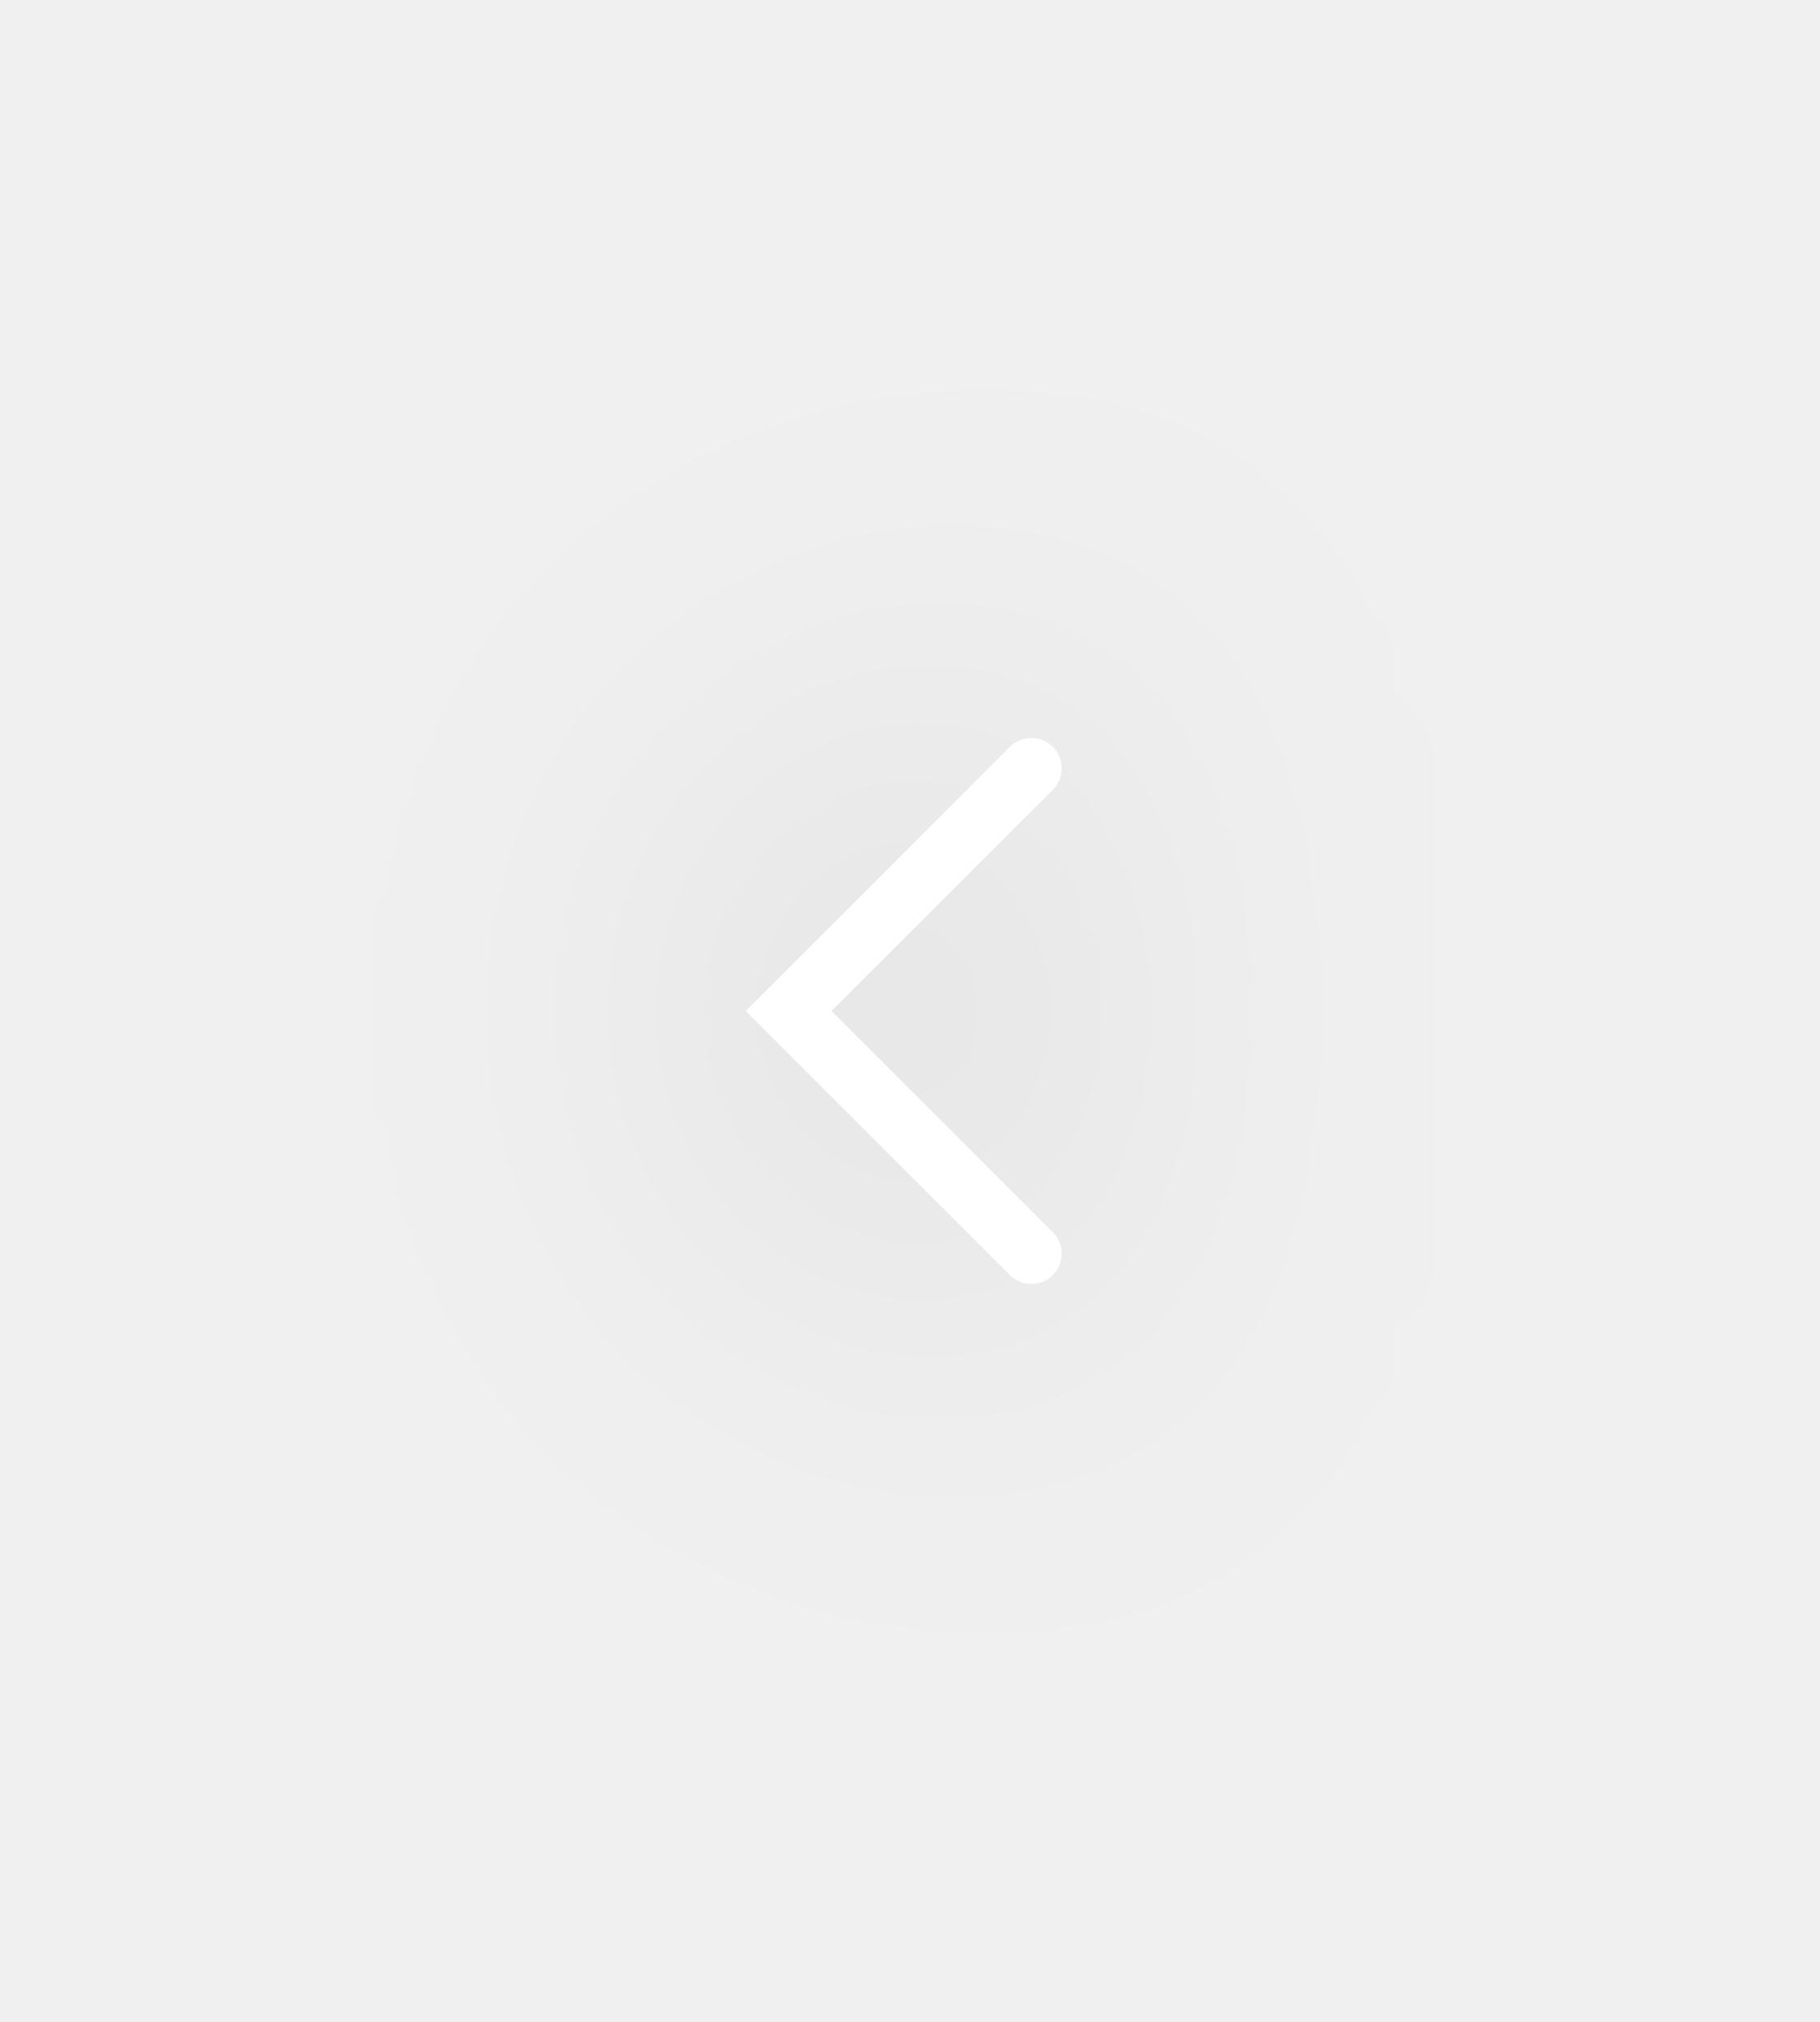
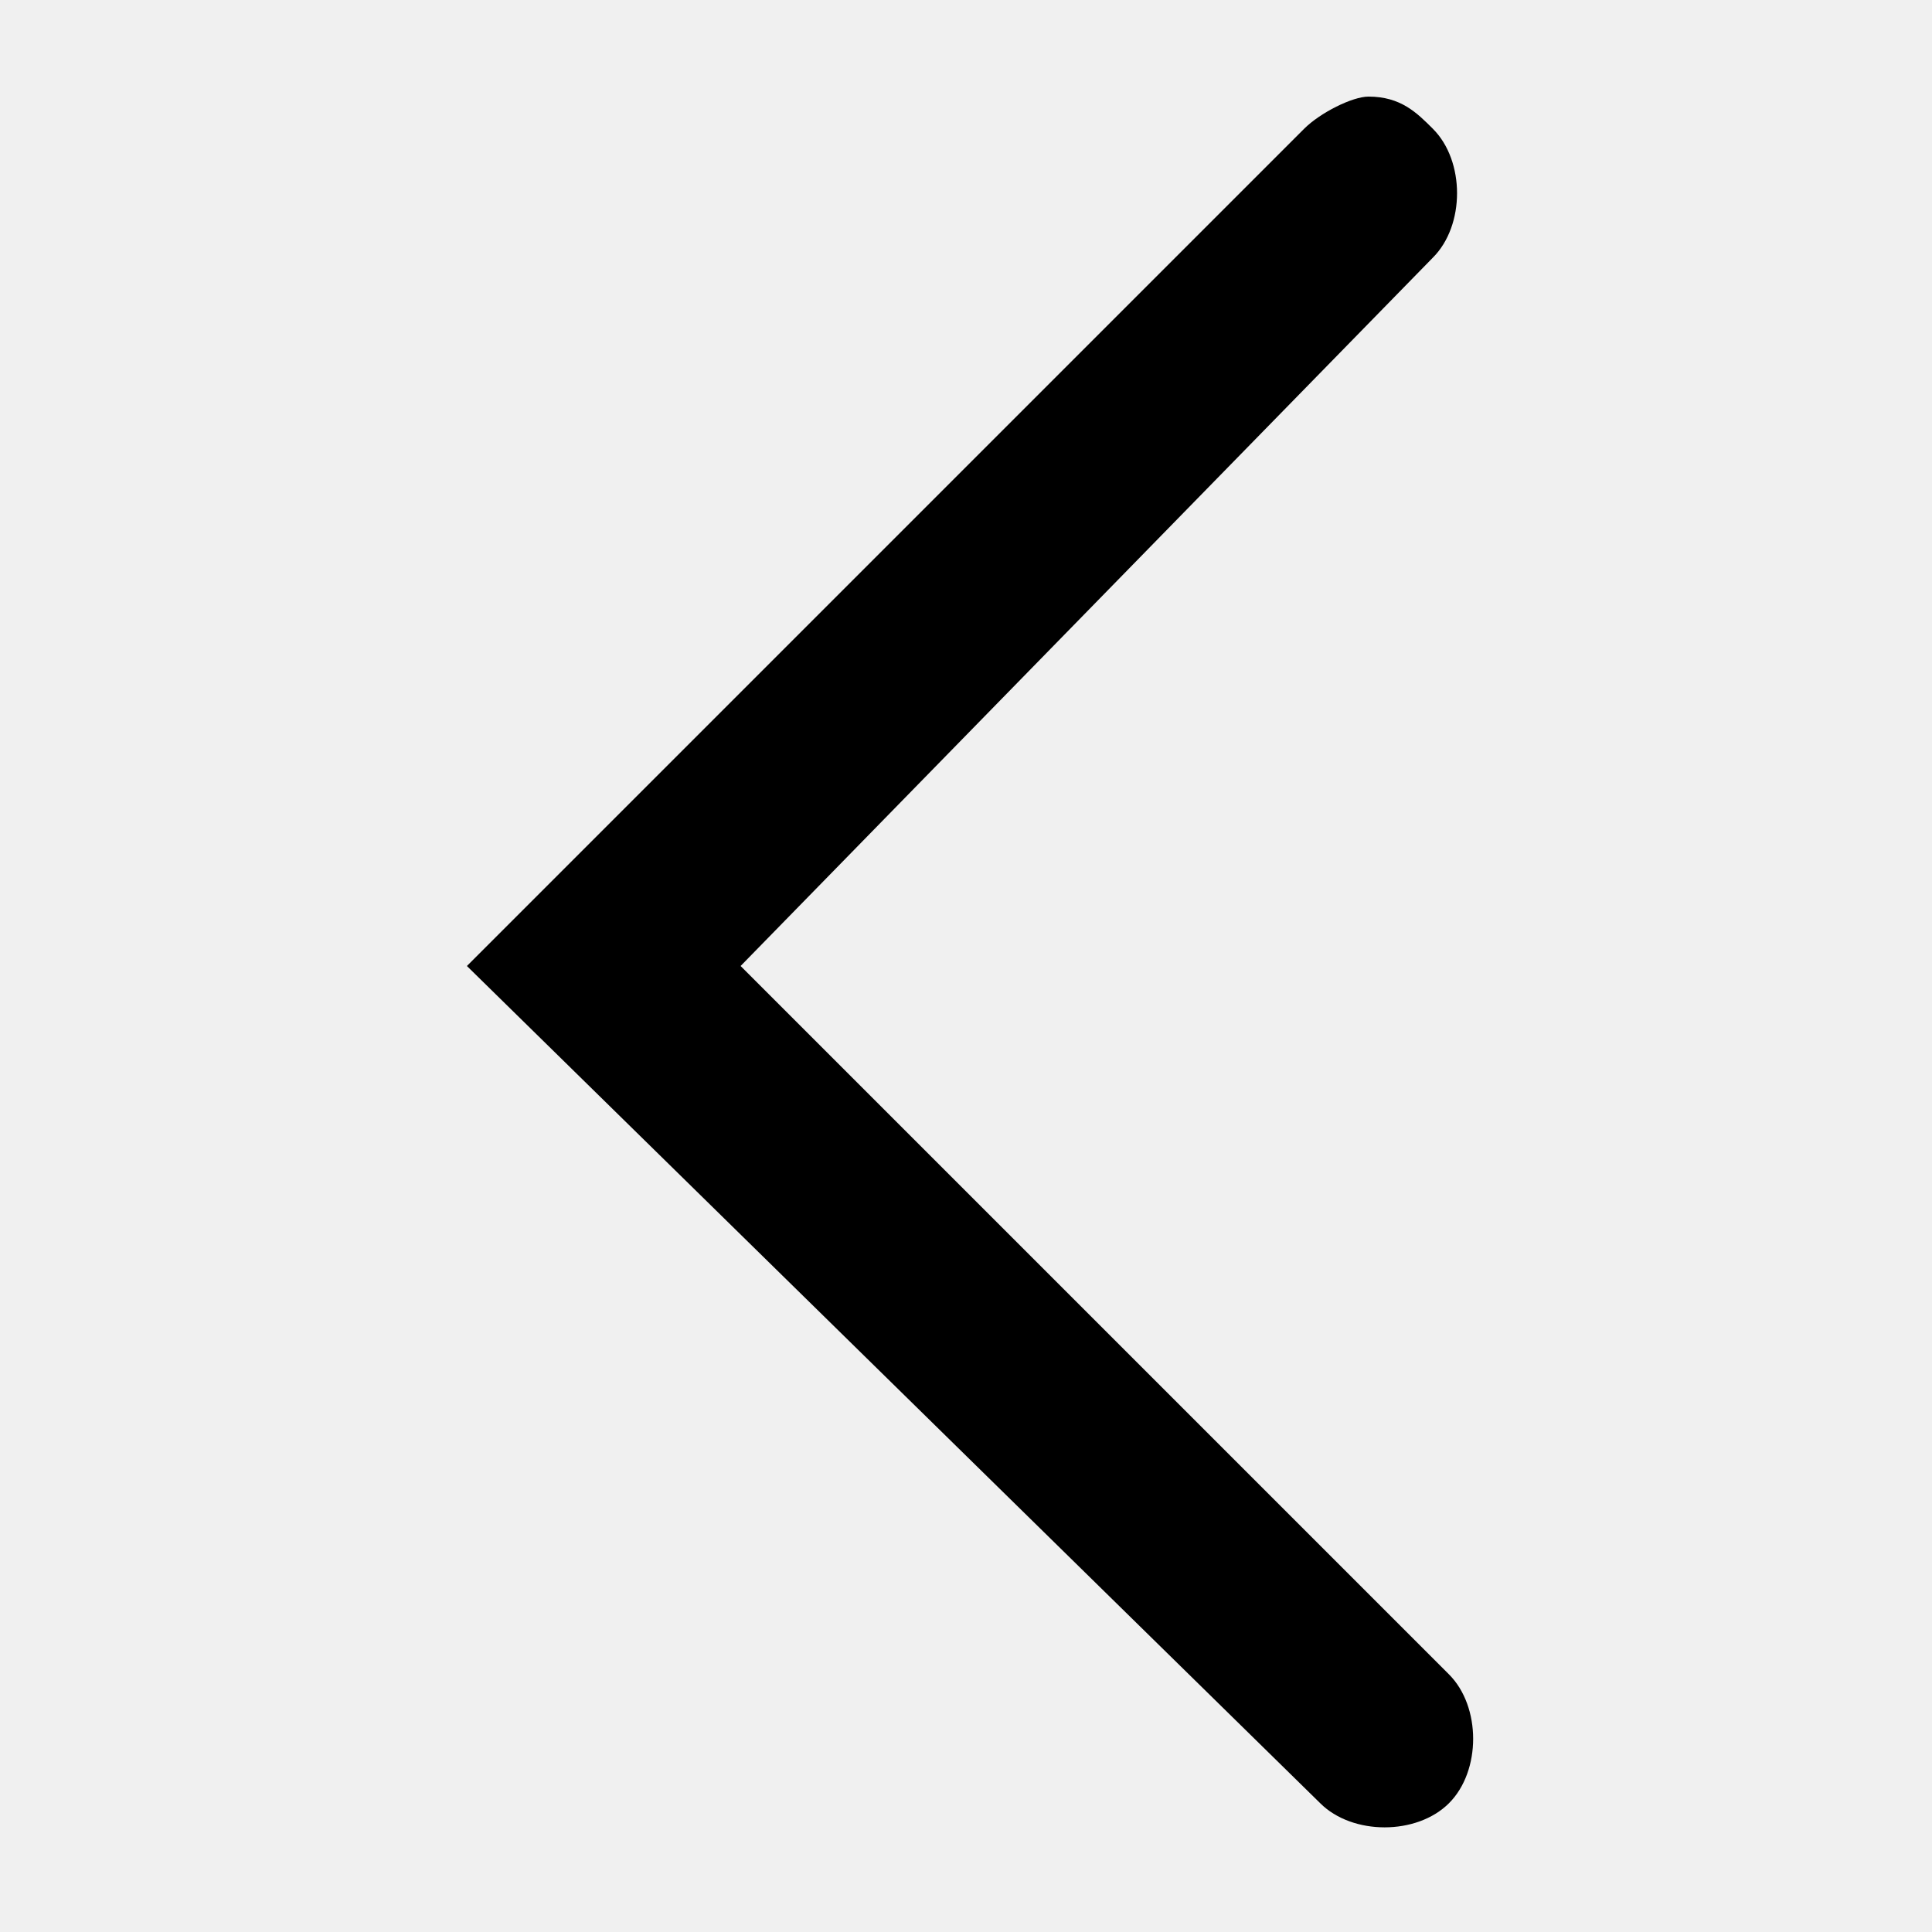
- <svg xmlns="http://www.w3.org/2000/svg" width="36" height="40" viewBox="0 0 36 40" fill="none">
-   <g filter="url(#filter0_d_73_966)">
-     <path d="M20.4 15.2L15.6 20L20.4 24.8" stroke="white" stroke-width="1.2" stroke-linecap="round" />
-   </g>
-   <defs>
-     <filter id="filter0_d_73_966" x="0.164" y="0.013" width="35.422" height="39.973" filterUnits="userSpaceOnUse" color-interpolation-filters="sRGB">
-       <feFlood flood-opacity="0" result="BackgroundImageFix" />
-       <feColorMatrix in="SourceAlpha" type="matrix" values="0 0 0 0 0 0 0 0 0 0 0 0 0 0 0 0 0 0 127 0" result="hardAlpha" />
-       <feOffset />
-       <feGaussianBlur stdDeviation="7.293" />
-       <feColorMatrix type="matrix" values="0 0 0 0 0 0 0 0 0 0 0 0 0 0 0 0 0 0 0.25 0" />
-       <feBlend mode="normal" in2="BackgroundImageFix" result="effect1_dropShadow_73_966" />
-       <feBlend mode="normal" in="SourceGraphic" in2="effect1_dropShadow_73_966" result="shape" />
-     </filter>
-   </defs>
+ <svg xmlns="http://www.w3.org/2000/svg" version="1.1" id="Слой_1" x="0px" y="0px" viewBox="0 0 12 12" style="enable-background:new 0 0 12 12;" xml:space="preserve">
+   <path d="M8.5,0.6c0.2,0,0.3,0.1,0.4,0.2c0.2,0.2,0.2,0.6,0,0.8L4.6,6l4.4,4.4c0.2,0.2,0.2,0.6,0,0.8s-0.6,0.2-0.8,0L2.9,6l5.2-5.2C8.2,0.7,8.4,0.6,8.5,0.6z" />
</svg>
